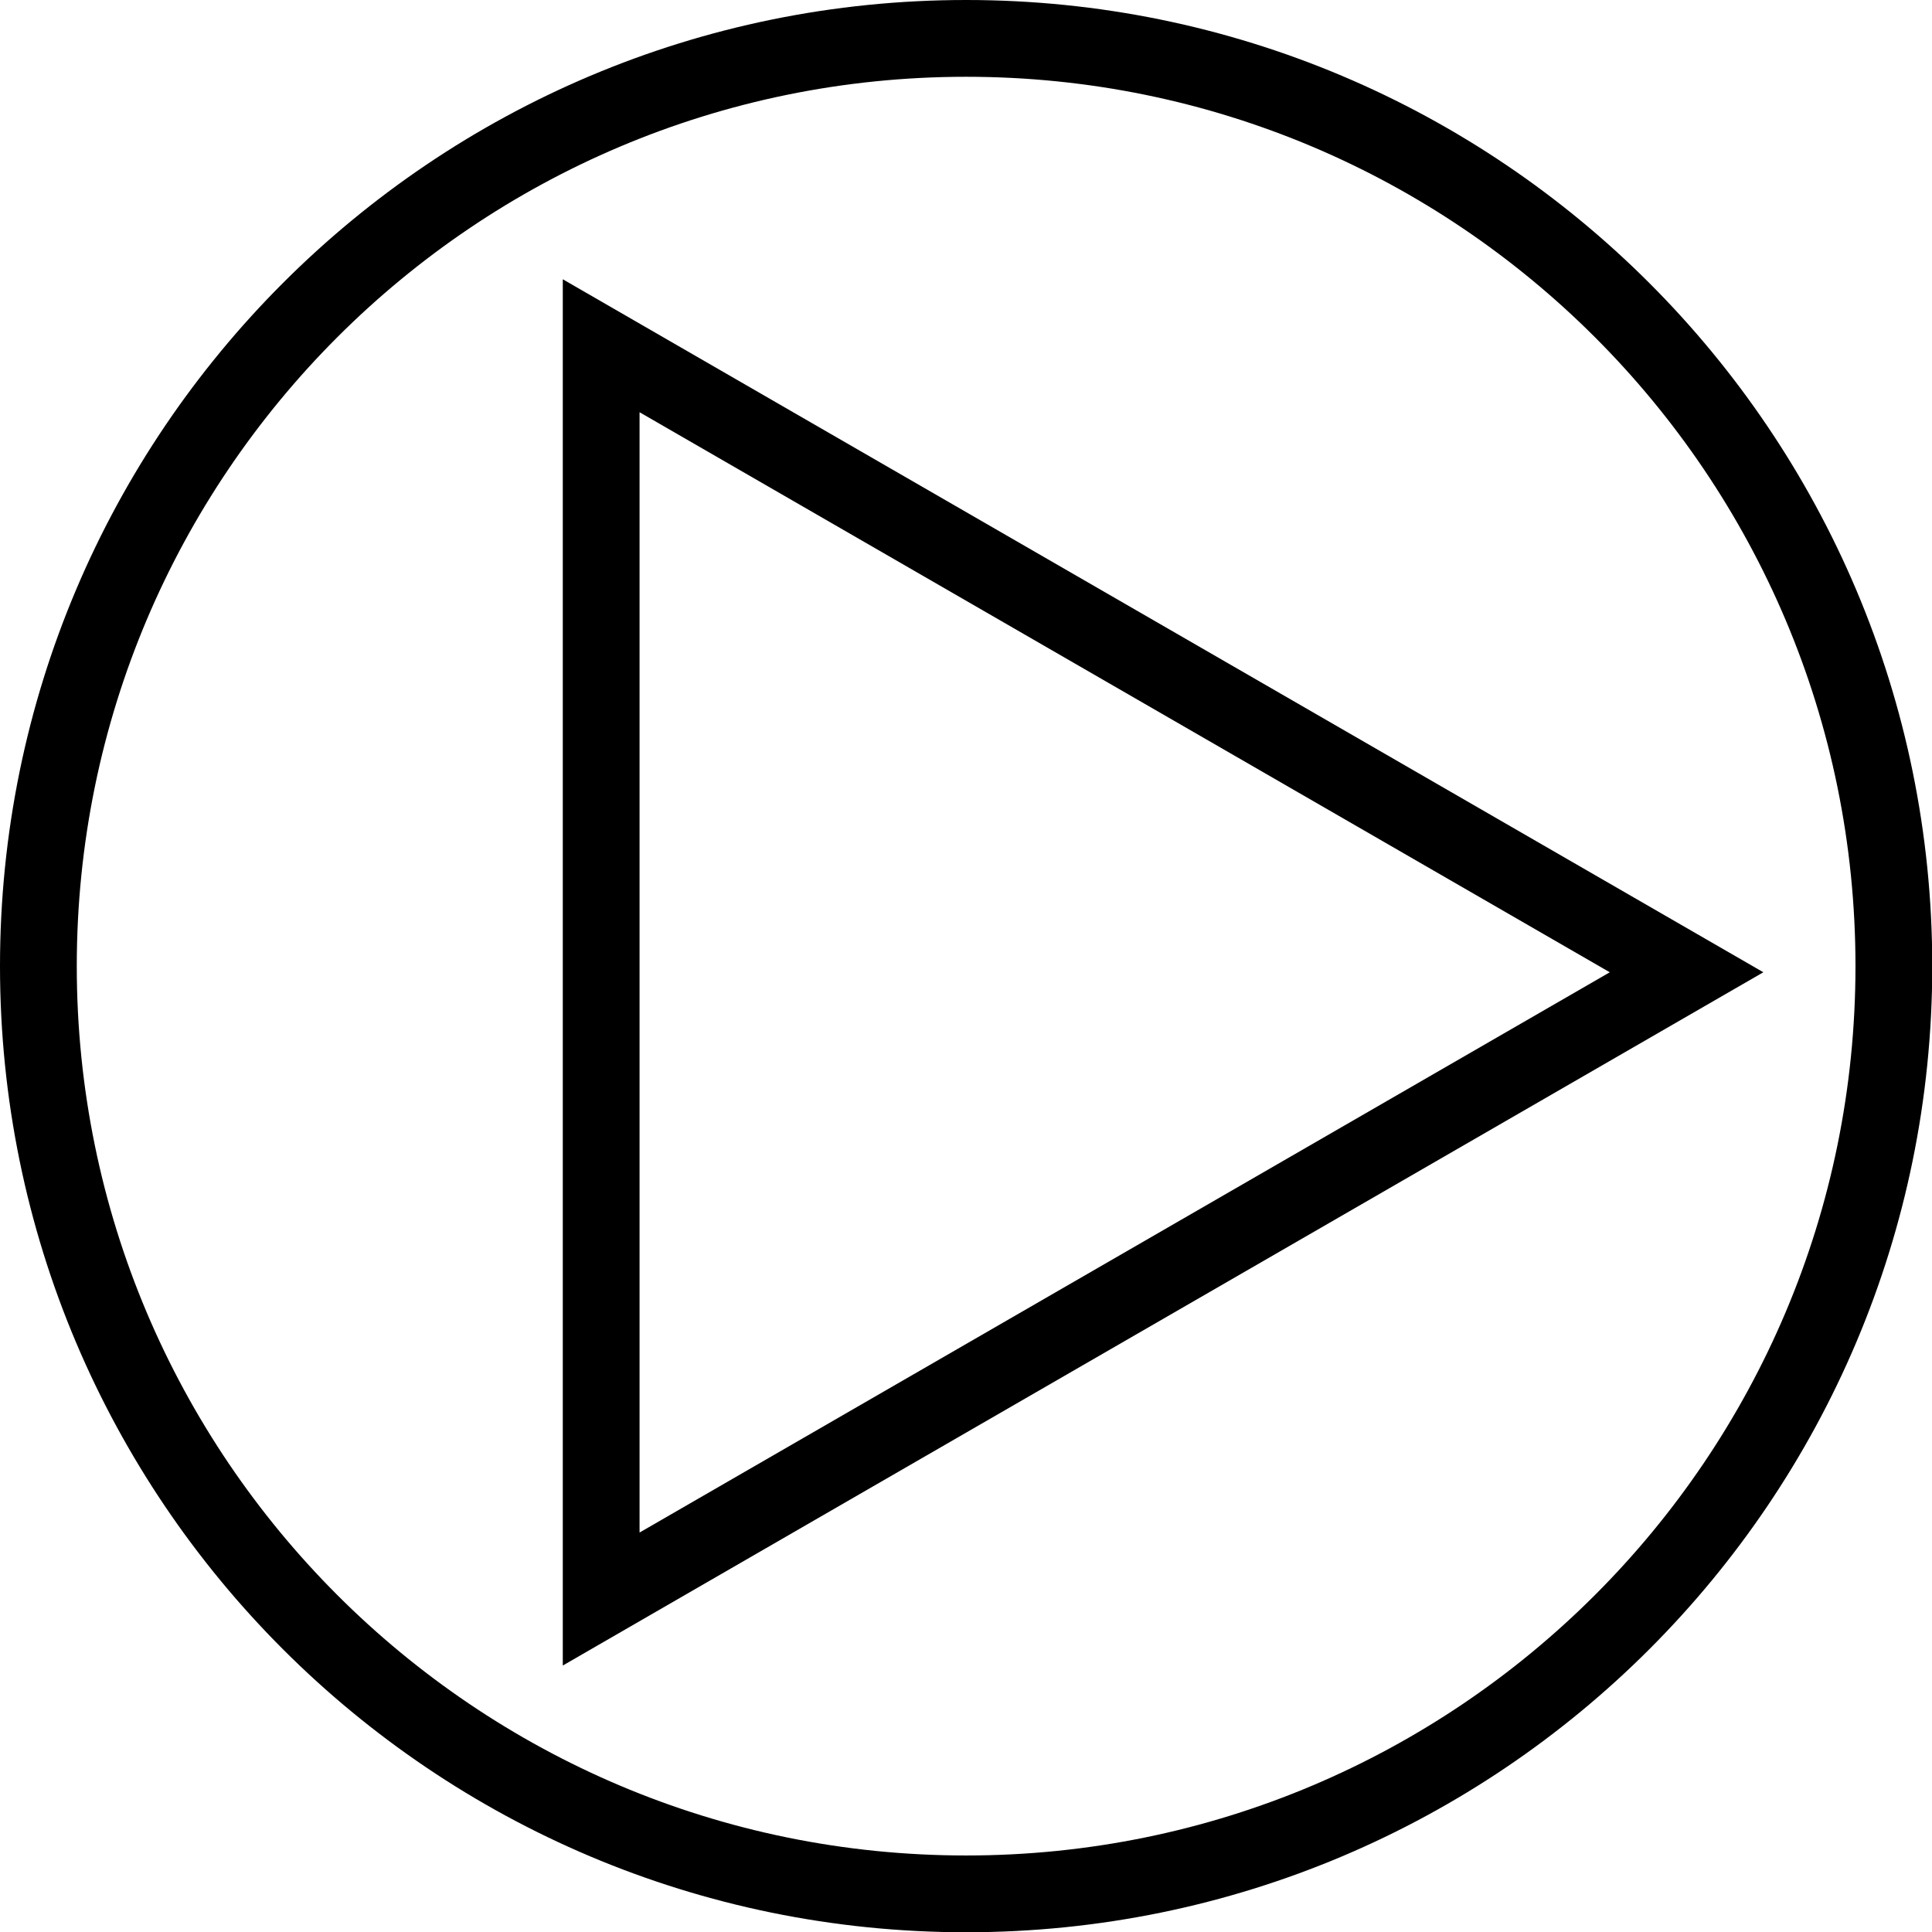
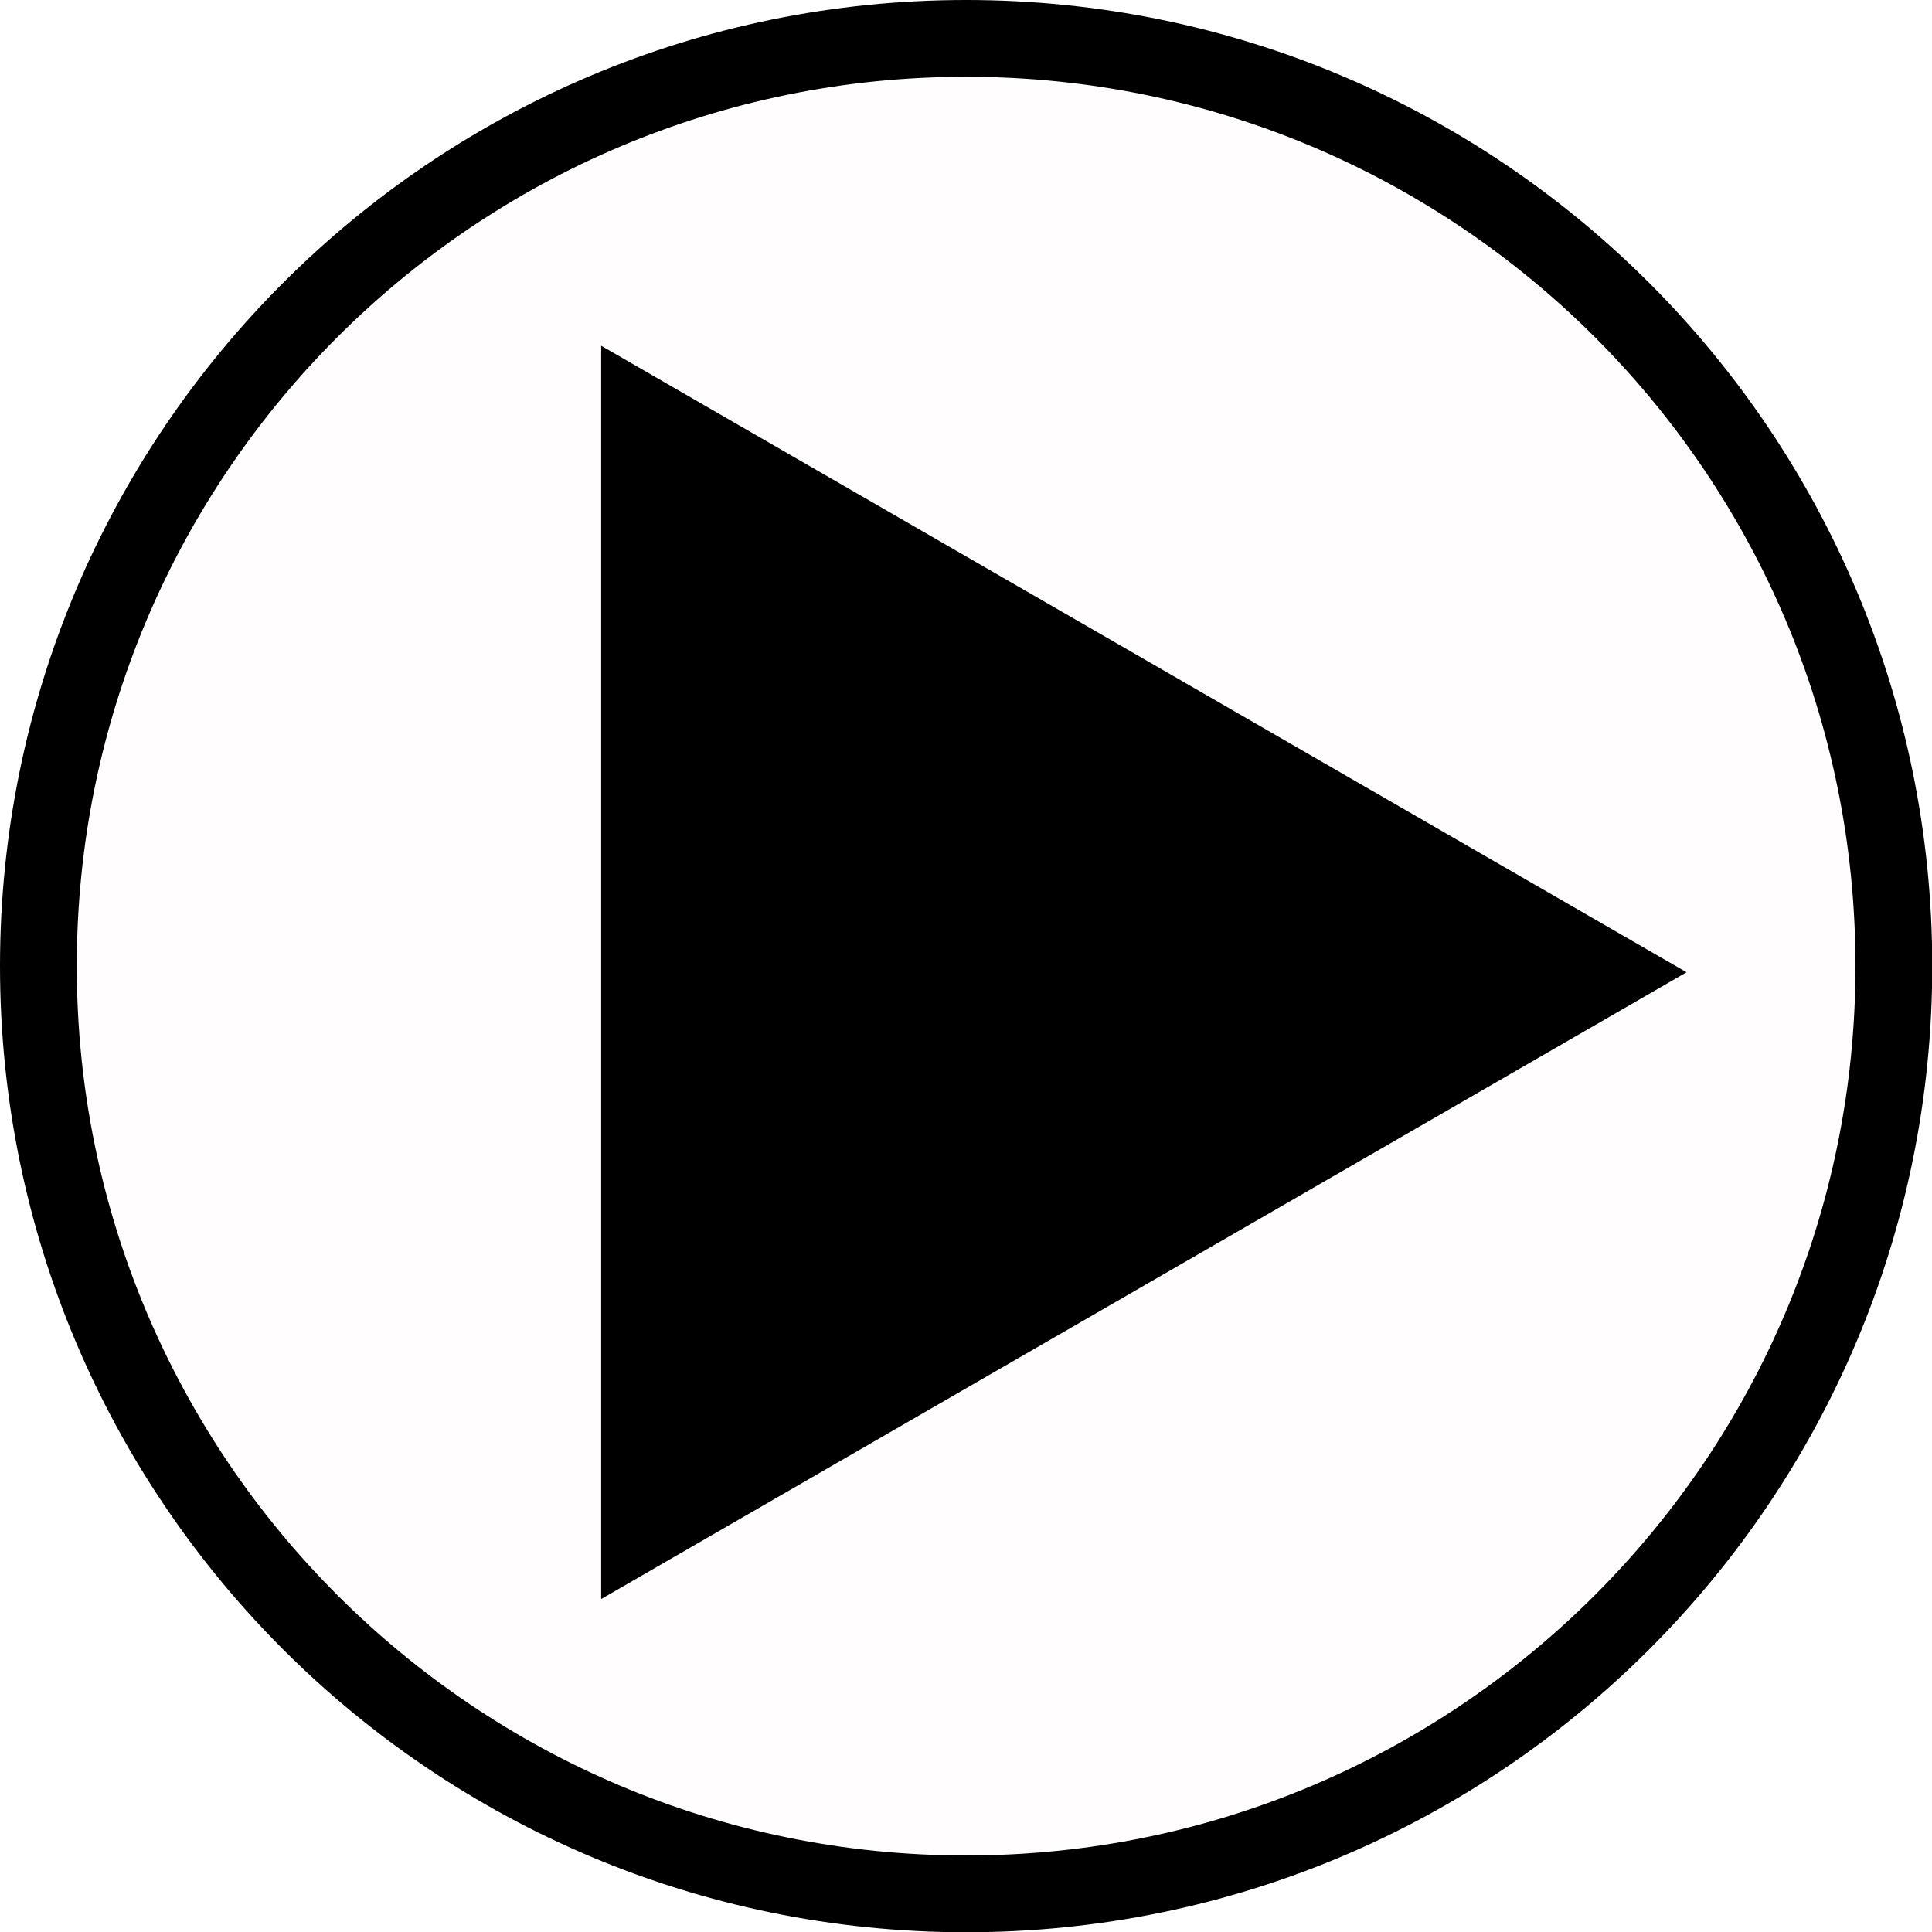
<svg xmlns="http://www.w3.org/2000/svg" id="Layer_1" data-name="Layer 1" width="75.49" height="75.49" viewBox="0 0 75.49 75.49">
  <defs>
    <style>
      .cls-1 {
-         fill: none;
+         fill: #fffdfd;
        stroke: #000;
        stroke-miterlimit: 10;
        stroke-width: 3px;
      }
    </style>
  </defs>
  <circle class="cls-1" cx="37.75" cy="37.75" r="36.25" />
-   <polygon class="cls-1" points="65.9 37.99 23.49 62.48 23.49 13.51 65.9 37.99" />
+   <polygon points="65.9 37.99 23.49 62.48 23.49 13.51 65.9 37.99" />
</svg>
